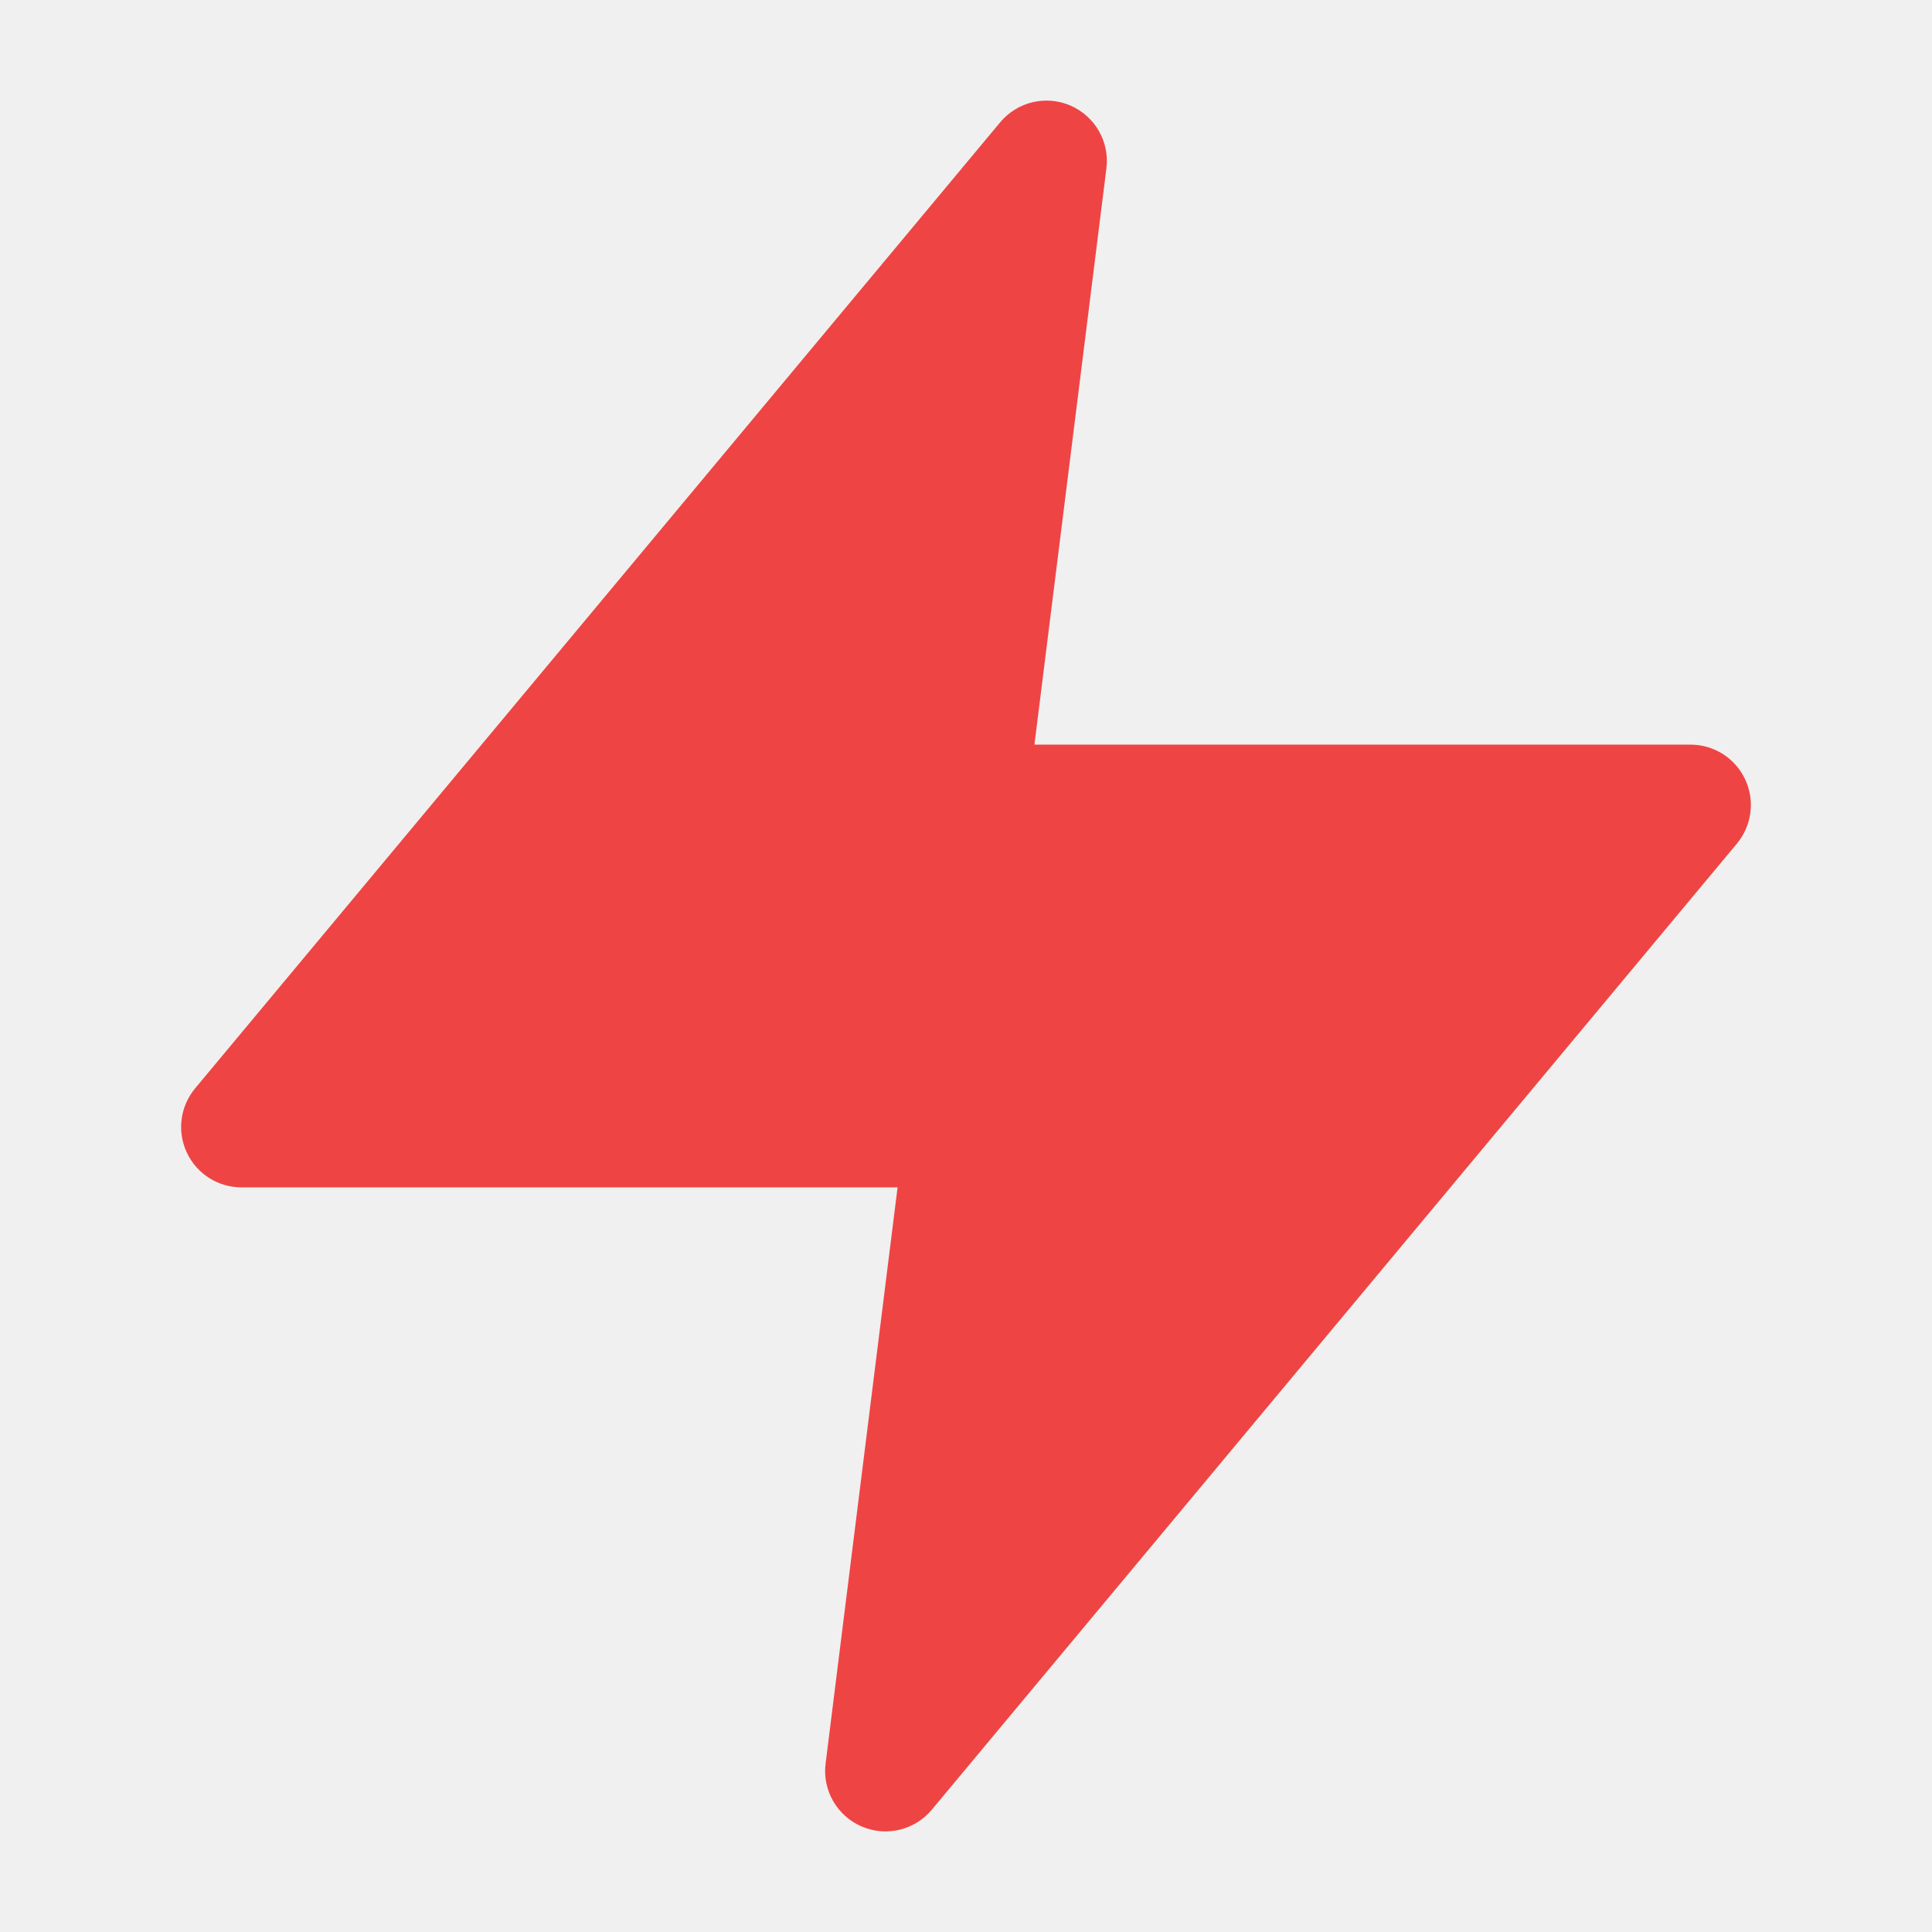
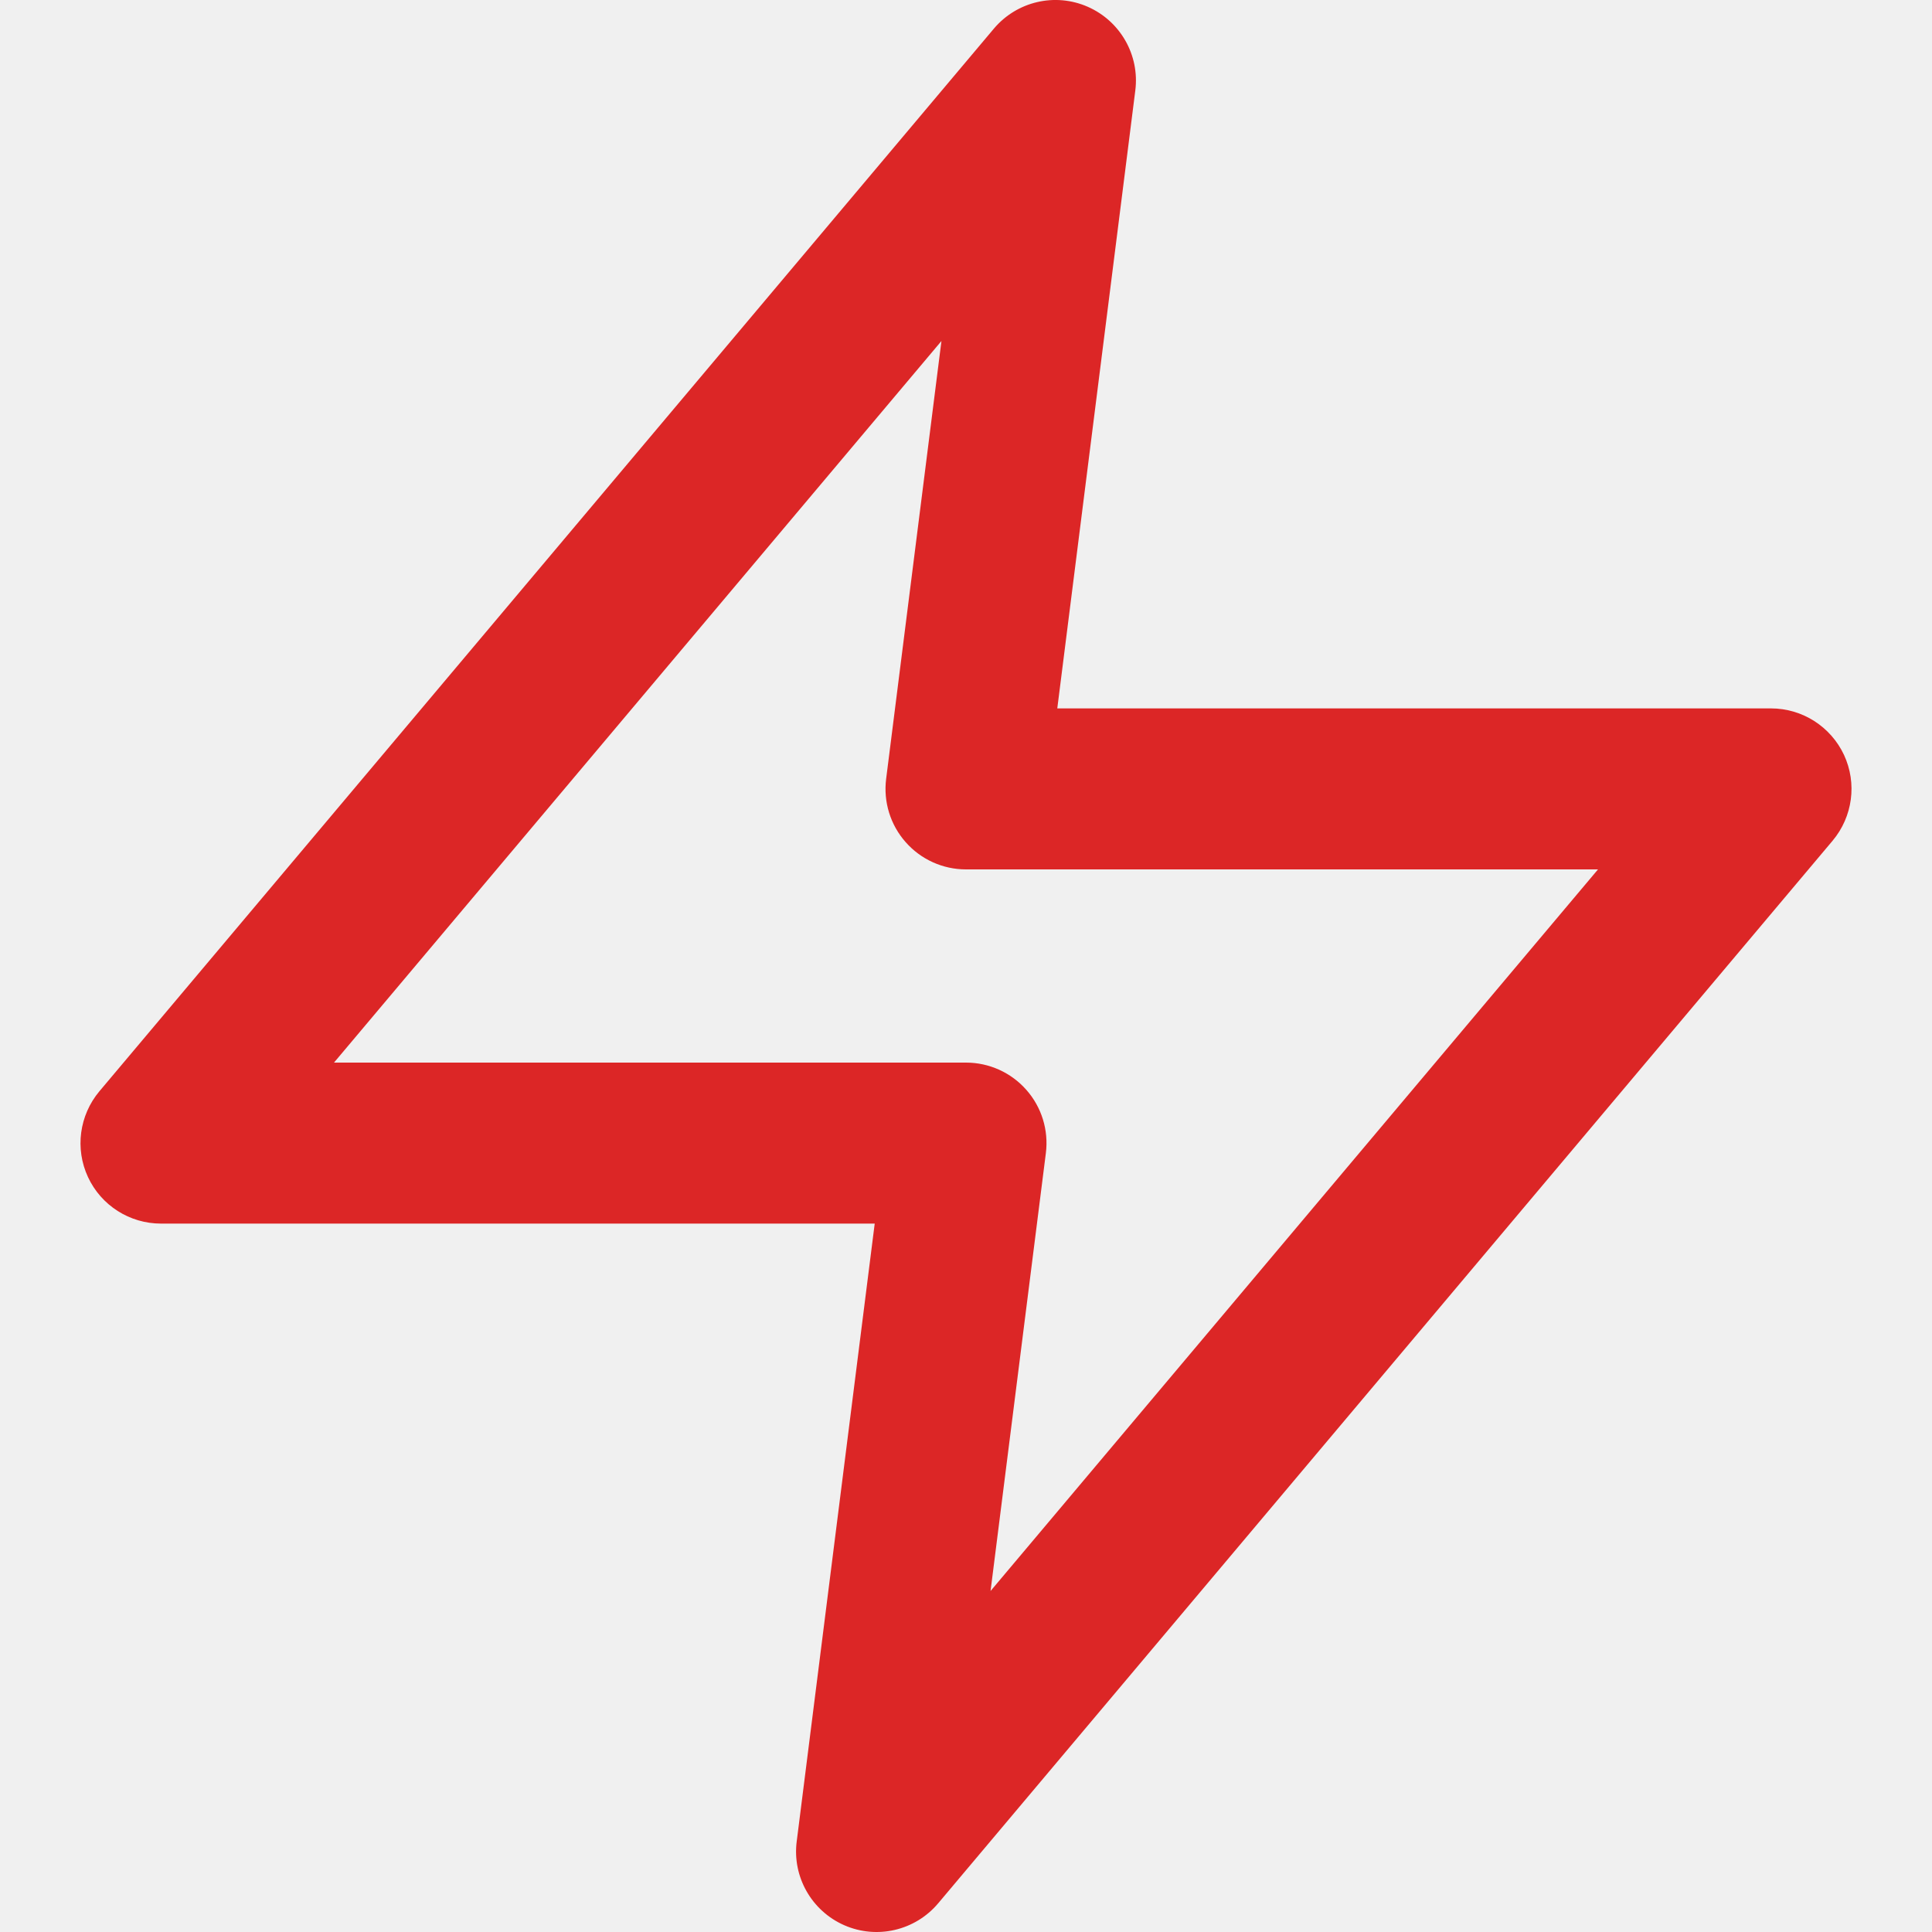
<svg xmlns="http://www.w3.org/2000/svg" width="24" height="24" viewBox="0 0 24 24" fill="none">
-   <path fill-rule="evenodd" clip-rule="evenodd" d="M13.299 1.312C13.604 1.445 13.786 1.763 13.744 2.093L12.85 9.25H21C21.291 9.25 21.556 9.418 21.679 9.682C21.803 9.945 21.762 10.257 21.576 10.48L11.576 22.48C11.363 22.736 11.007 22.821 10.701 22.688C10.396 22.555 10.214 22.237 10.256 21.907L11.15 14.75H3C2.709 14.75 2.444 14.582 2.321 14.318C2.197 14.055 2.238 13.743 2.424 13.52L12.424 1.52C12.637 1.264 12.993 1.179 13.299 1.312Z" fill="#EF4444" />
+   <g clip-path="url(#clip0_215_1097)">
+     <path fill-rule="evenodd" clip-rule="evenodd" d="M13.512 0.084C13.918 0.262 14.159 0.686 14.103 1.125L13.134 8.8H22C22.389 8.8 22.742 9.026 22.907 9.378C23.071 9.731 23.015 10.146 22.765 10.444L11.654 23.644C11.368 23.983 10.894 24.094 10.488 23.916C10.082 23.738 9.841 23.314 9.897 22.875L10.866 15.2H2C1.611 15.2 1.257 14.975 1.093 14.622C0.929 14.269 0.985 13.854 1.235 13.556L12.346 0.356C12.632 0.017 13.106 -0.094 13.512 0.084ZM4.149 13.2H12C12.287 13.2 12.56 13.323 12.75 13.539C12.94 13.754 13.028 14.04 12.992 14.325L12.305 19.764L19.851 10.8H12C11.713 10.8 11.44 10.677 11.25 10.461C11.06 10.246 10.972 9.96 11.008 9.675L11.695 4.236L4.149 13.2Z" fill="#DC2626" />
+   </g>
+   <defs>
+     <clipPath id="clip0_215_1097">
+       <rect width="24" height="24" fill="white" />
+     </clipPath>
+   </defs>
</svg>
